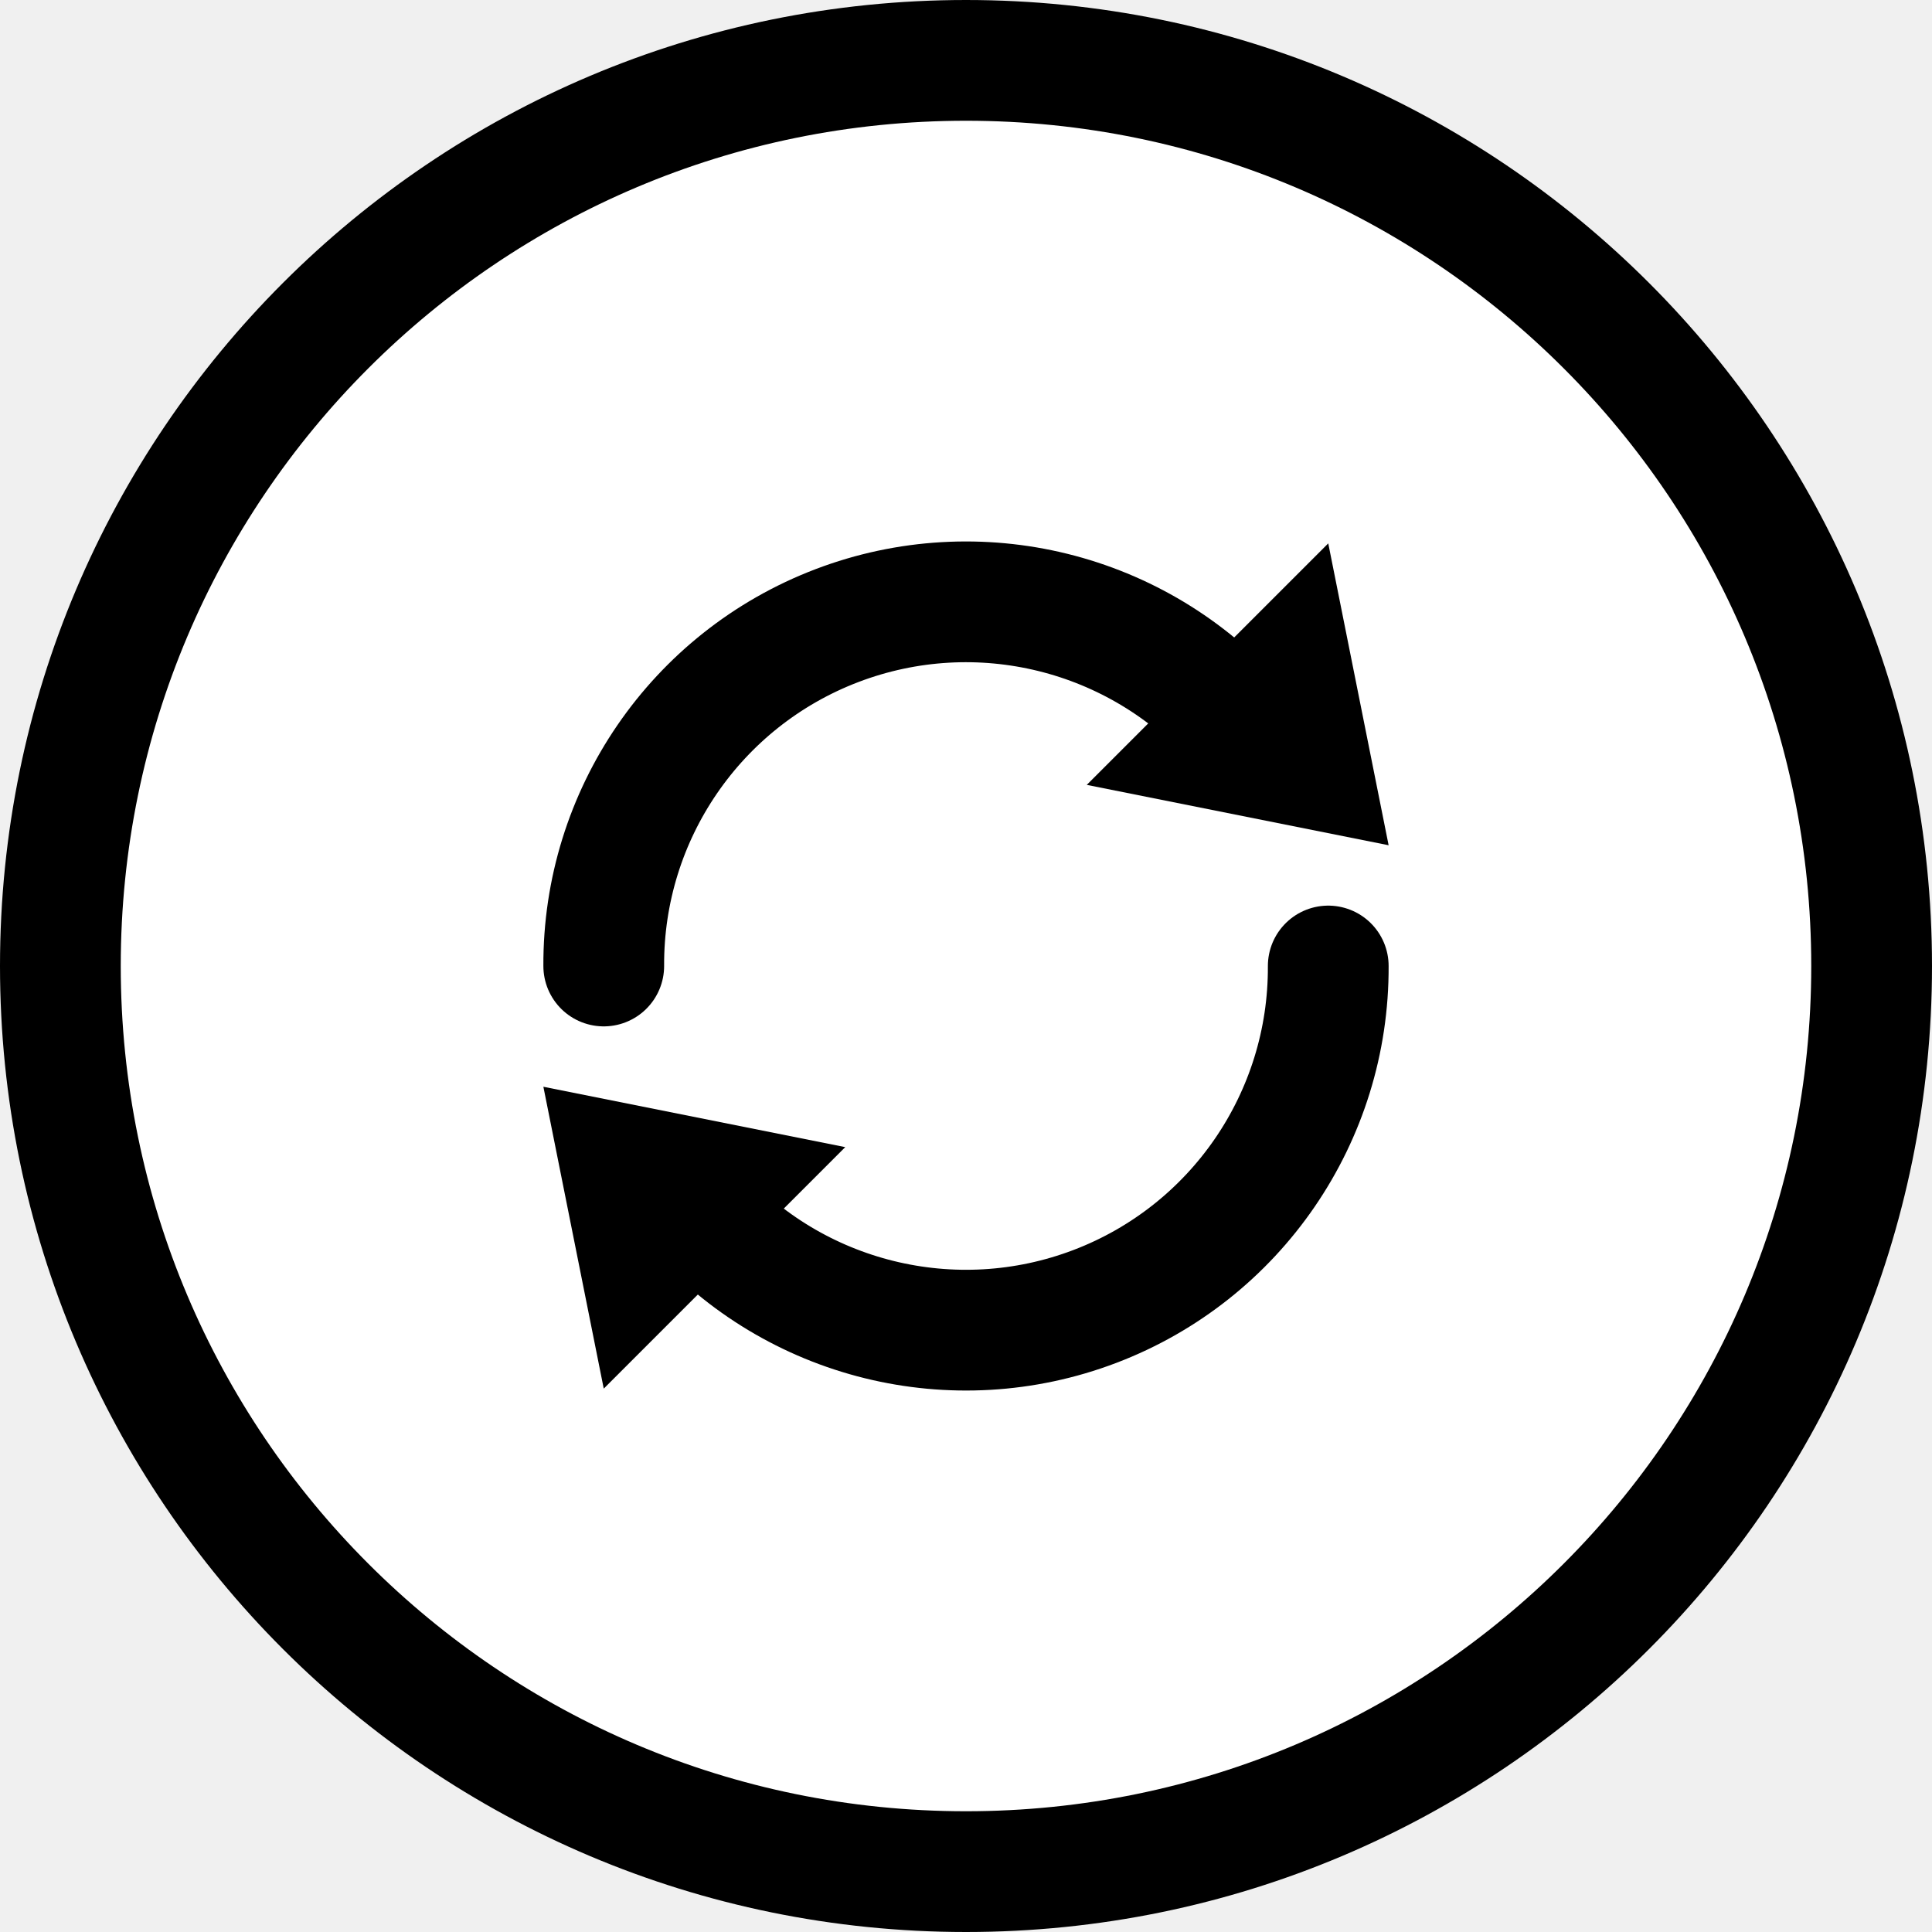
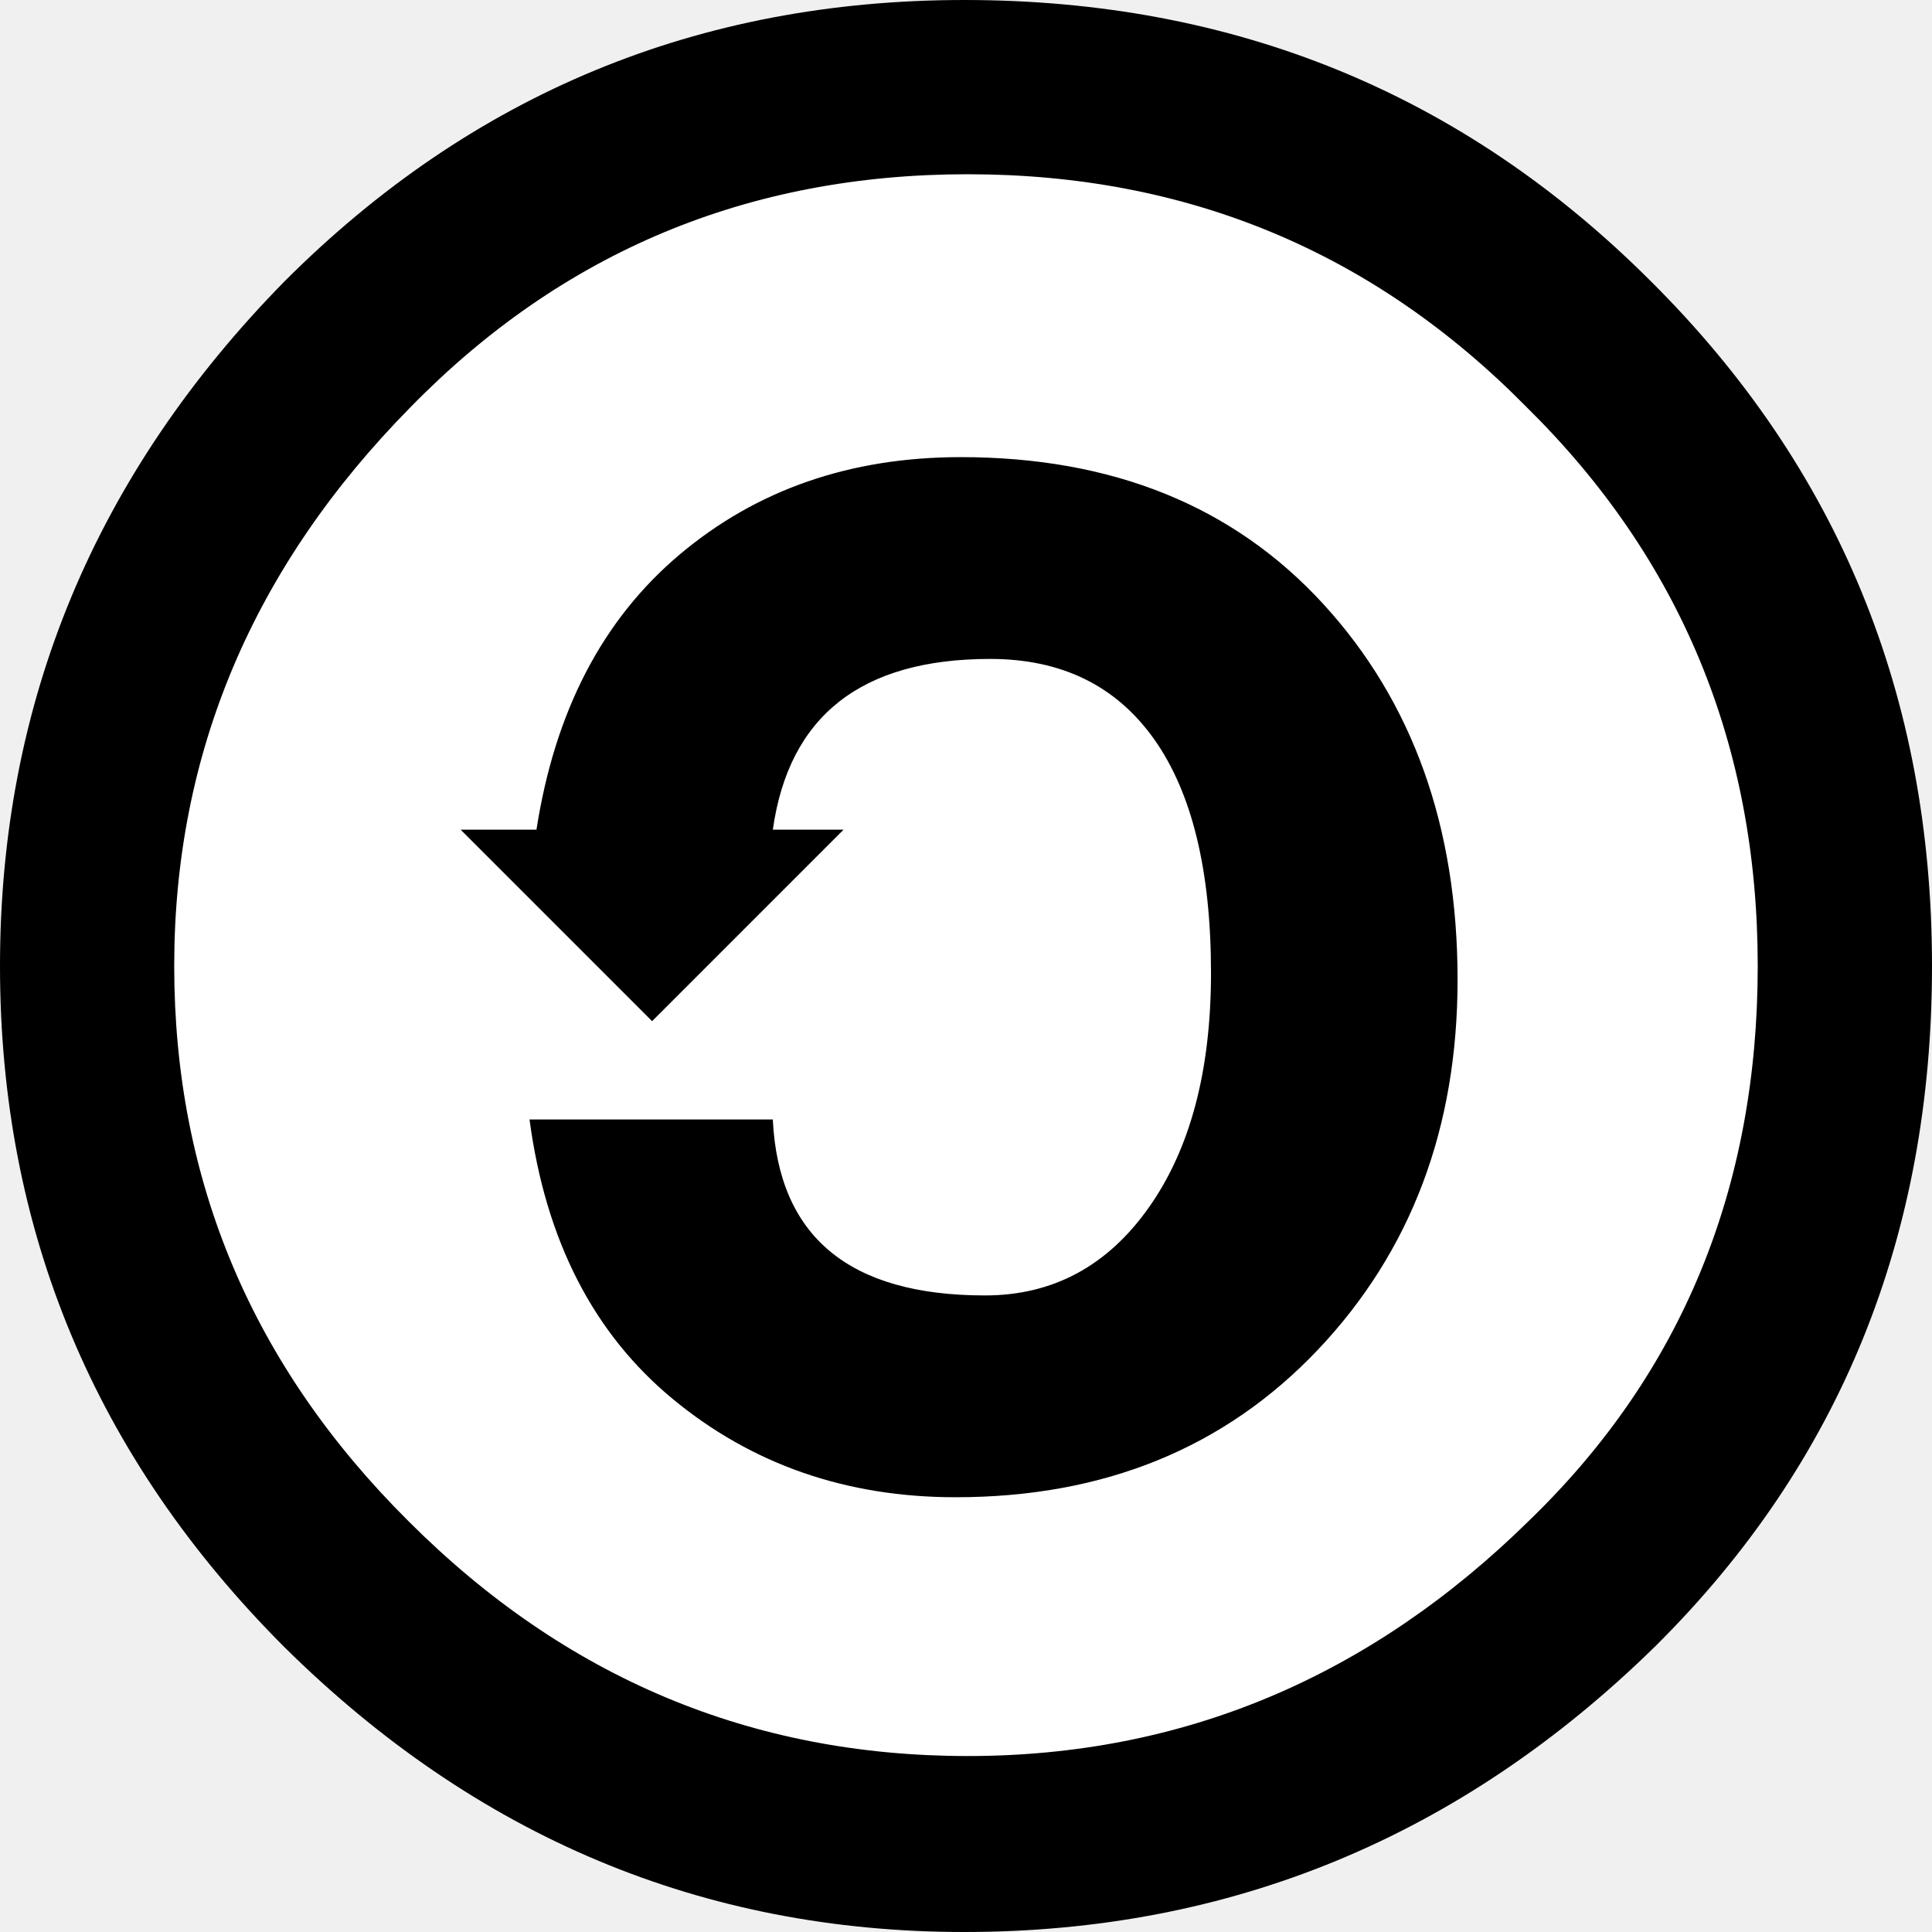
- <svg xmlns="http://www.w3.org/2000/svg" viewBox="0 0 64 64" aria-label="CompartirIgual" role="img">
-   <circle cx="32" cy="32" r="30" fill="#fff" stroke="currentColor" stroke-width="4" />
-   <path fill="none" stroke="currentColor" stroke-width="4" stroke-linecap="round" d="M20 32a12 12 0 0 1 21-8" />
-   <path fill="currentColor" d="M44 18l2 10-10-2z" />
-   <path fill="none" stroke="currentColor" stroke-width="4" stroke-linecap="round" d="M44 32a12 12 0 0 1-21 8" />
-   <path fill="currentColor" d="M20 46l-2-10 10 2z" />
+ <svg xmlns="http://www.w3.org/2000/svg" version="1.0" id="Layer_1" x="0px" y="0px" width="64px" height="64px" viewBox="5.5 -3.5 64 64" enable-background="new 5.5 -3.5 64 64" xml:space="preserve">
+   <g>
+     <circle fill="#FFFFFF" cx="36.944" cy="28.631" r="29.105" />
+     <g>
+       <path d="M37.443-3.5c8.951,0,16.531,3.105,22.742,9.315C66.393,11.987,69.5,19.548,69.5,28.5c0,8.954-3.049,16.457-9.145,22.514    C53.918,57.338,46.279,60.5,37.443,60.5c-8.649,0-16.153-3.143-22.514-9.429C8.644,44.786,5.5,37.264,5.5,28.501    c0-8.723,3.144-16.285,9.429-22.685C21.138-0.395,28.643-3.5,37.443-3.5z M37.557,2.272c-7.276,0-13.428,2.572-18.457,7.715    c-5.22,5.296-7.829,11.467-7.829,18.513c0,7.125,2.59,13.257,7.77,18.4c5.181,5.182,11.352,7.771,18.514,7.771    c7.123,0,13.334-2.609,18.629-7.828c5.029-4.876,7.543-10.99,7.543-18.343c0-7.313-2.553-13.485-7.656-18.513    C51.004,4.842,44.832,2.272,37.557,2.272z M23.271,23.985c0.609-3.924,2.189-6.962,4.742-9.114    c2.552-2.152,5.656-3.228,9.314-3.228c5.027,0,9.029,1.62,12,4.856c2.971,3.238,4.457,7.391,4.457,12.457    c0,4.915-1.543,9-4.627,12.256c-3.088,3.256-7.086,4.886-12.002,4.886c-3.619,0-6.743-1.085-9.371-3.257    c-2.629-2.172-4.209-5.257-4.743-9.257H31.1c0.19,3.886,2.533,5.829,7.029,5.829c2.246,0,4.057-0.972,5.428-2.914    c1.373-1.942,2.059-4.534,2.059-7.771c0-3.391-0.629-5.971-1.885-7.743c-1.258-1.771-3.066-2.657-5.43-2.657    c-4.268,0-6.667,1.885-7.2,5.656h2.343l-6.342,6.343l-6.343-6.343L23.271,23.985L23.271,23.985z" />
+     </g>
+   </g>
</svg>
